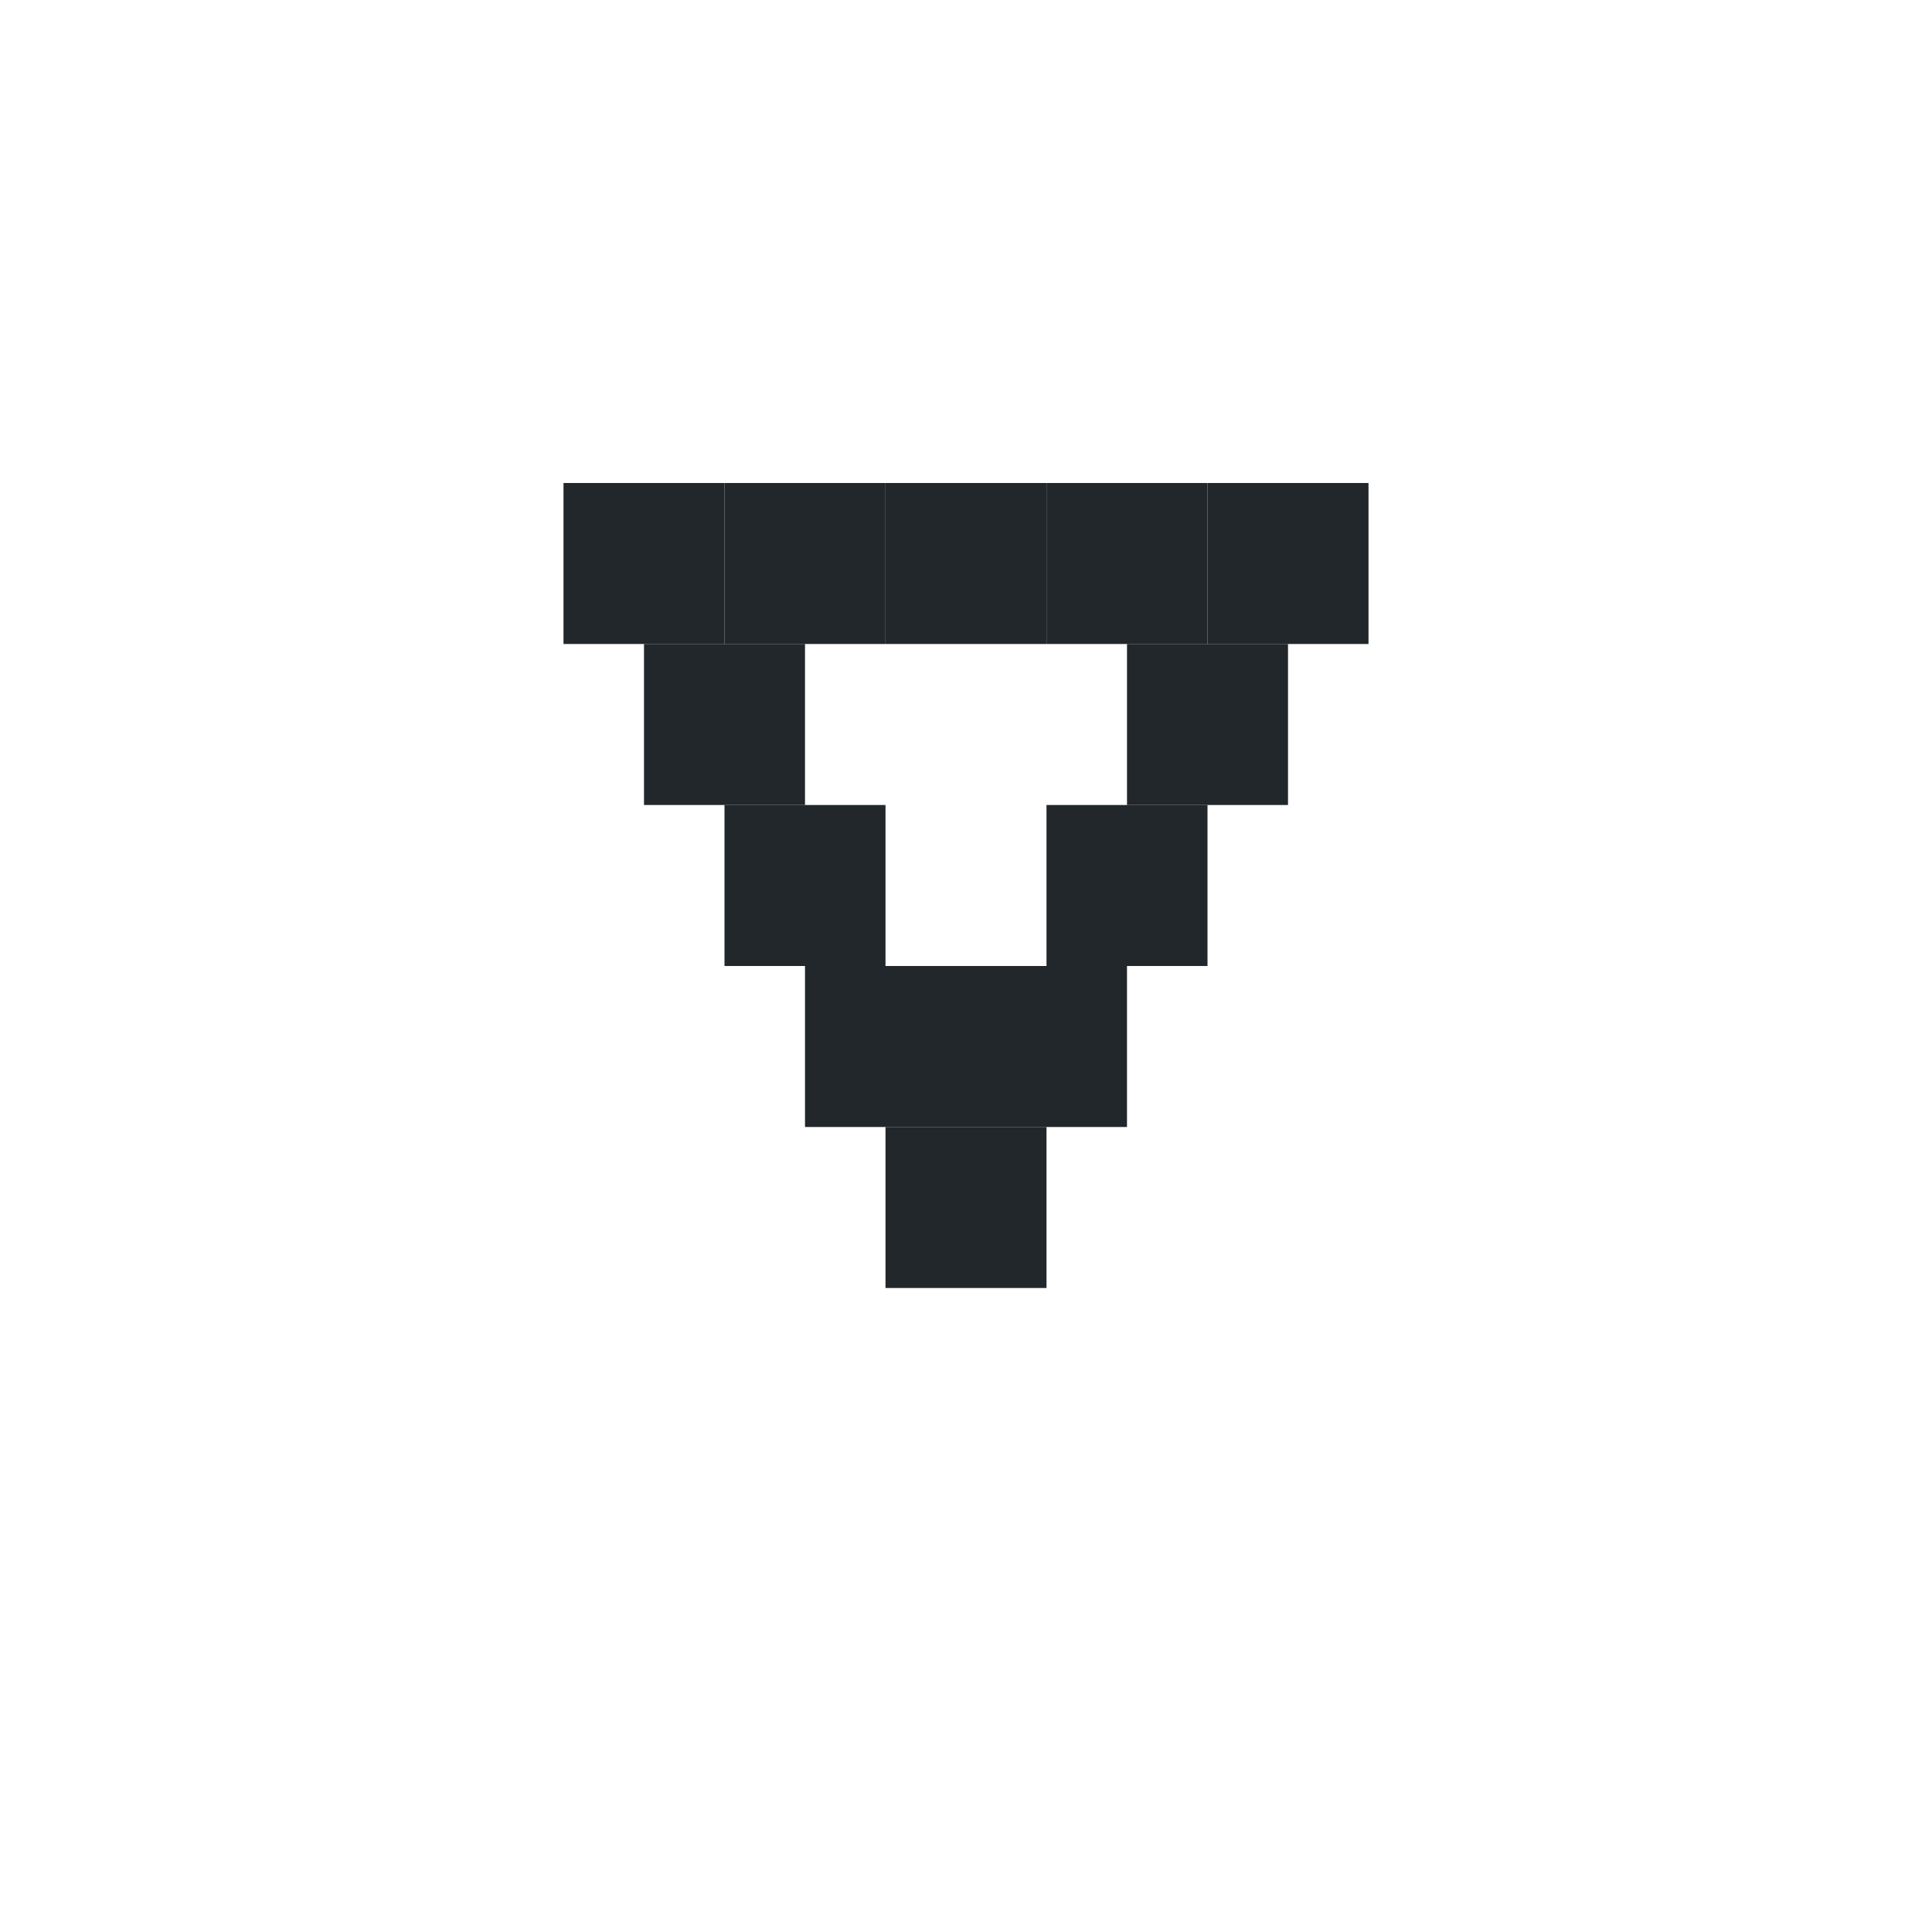
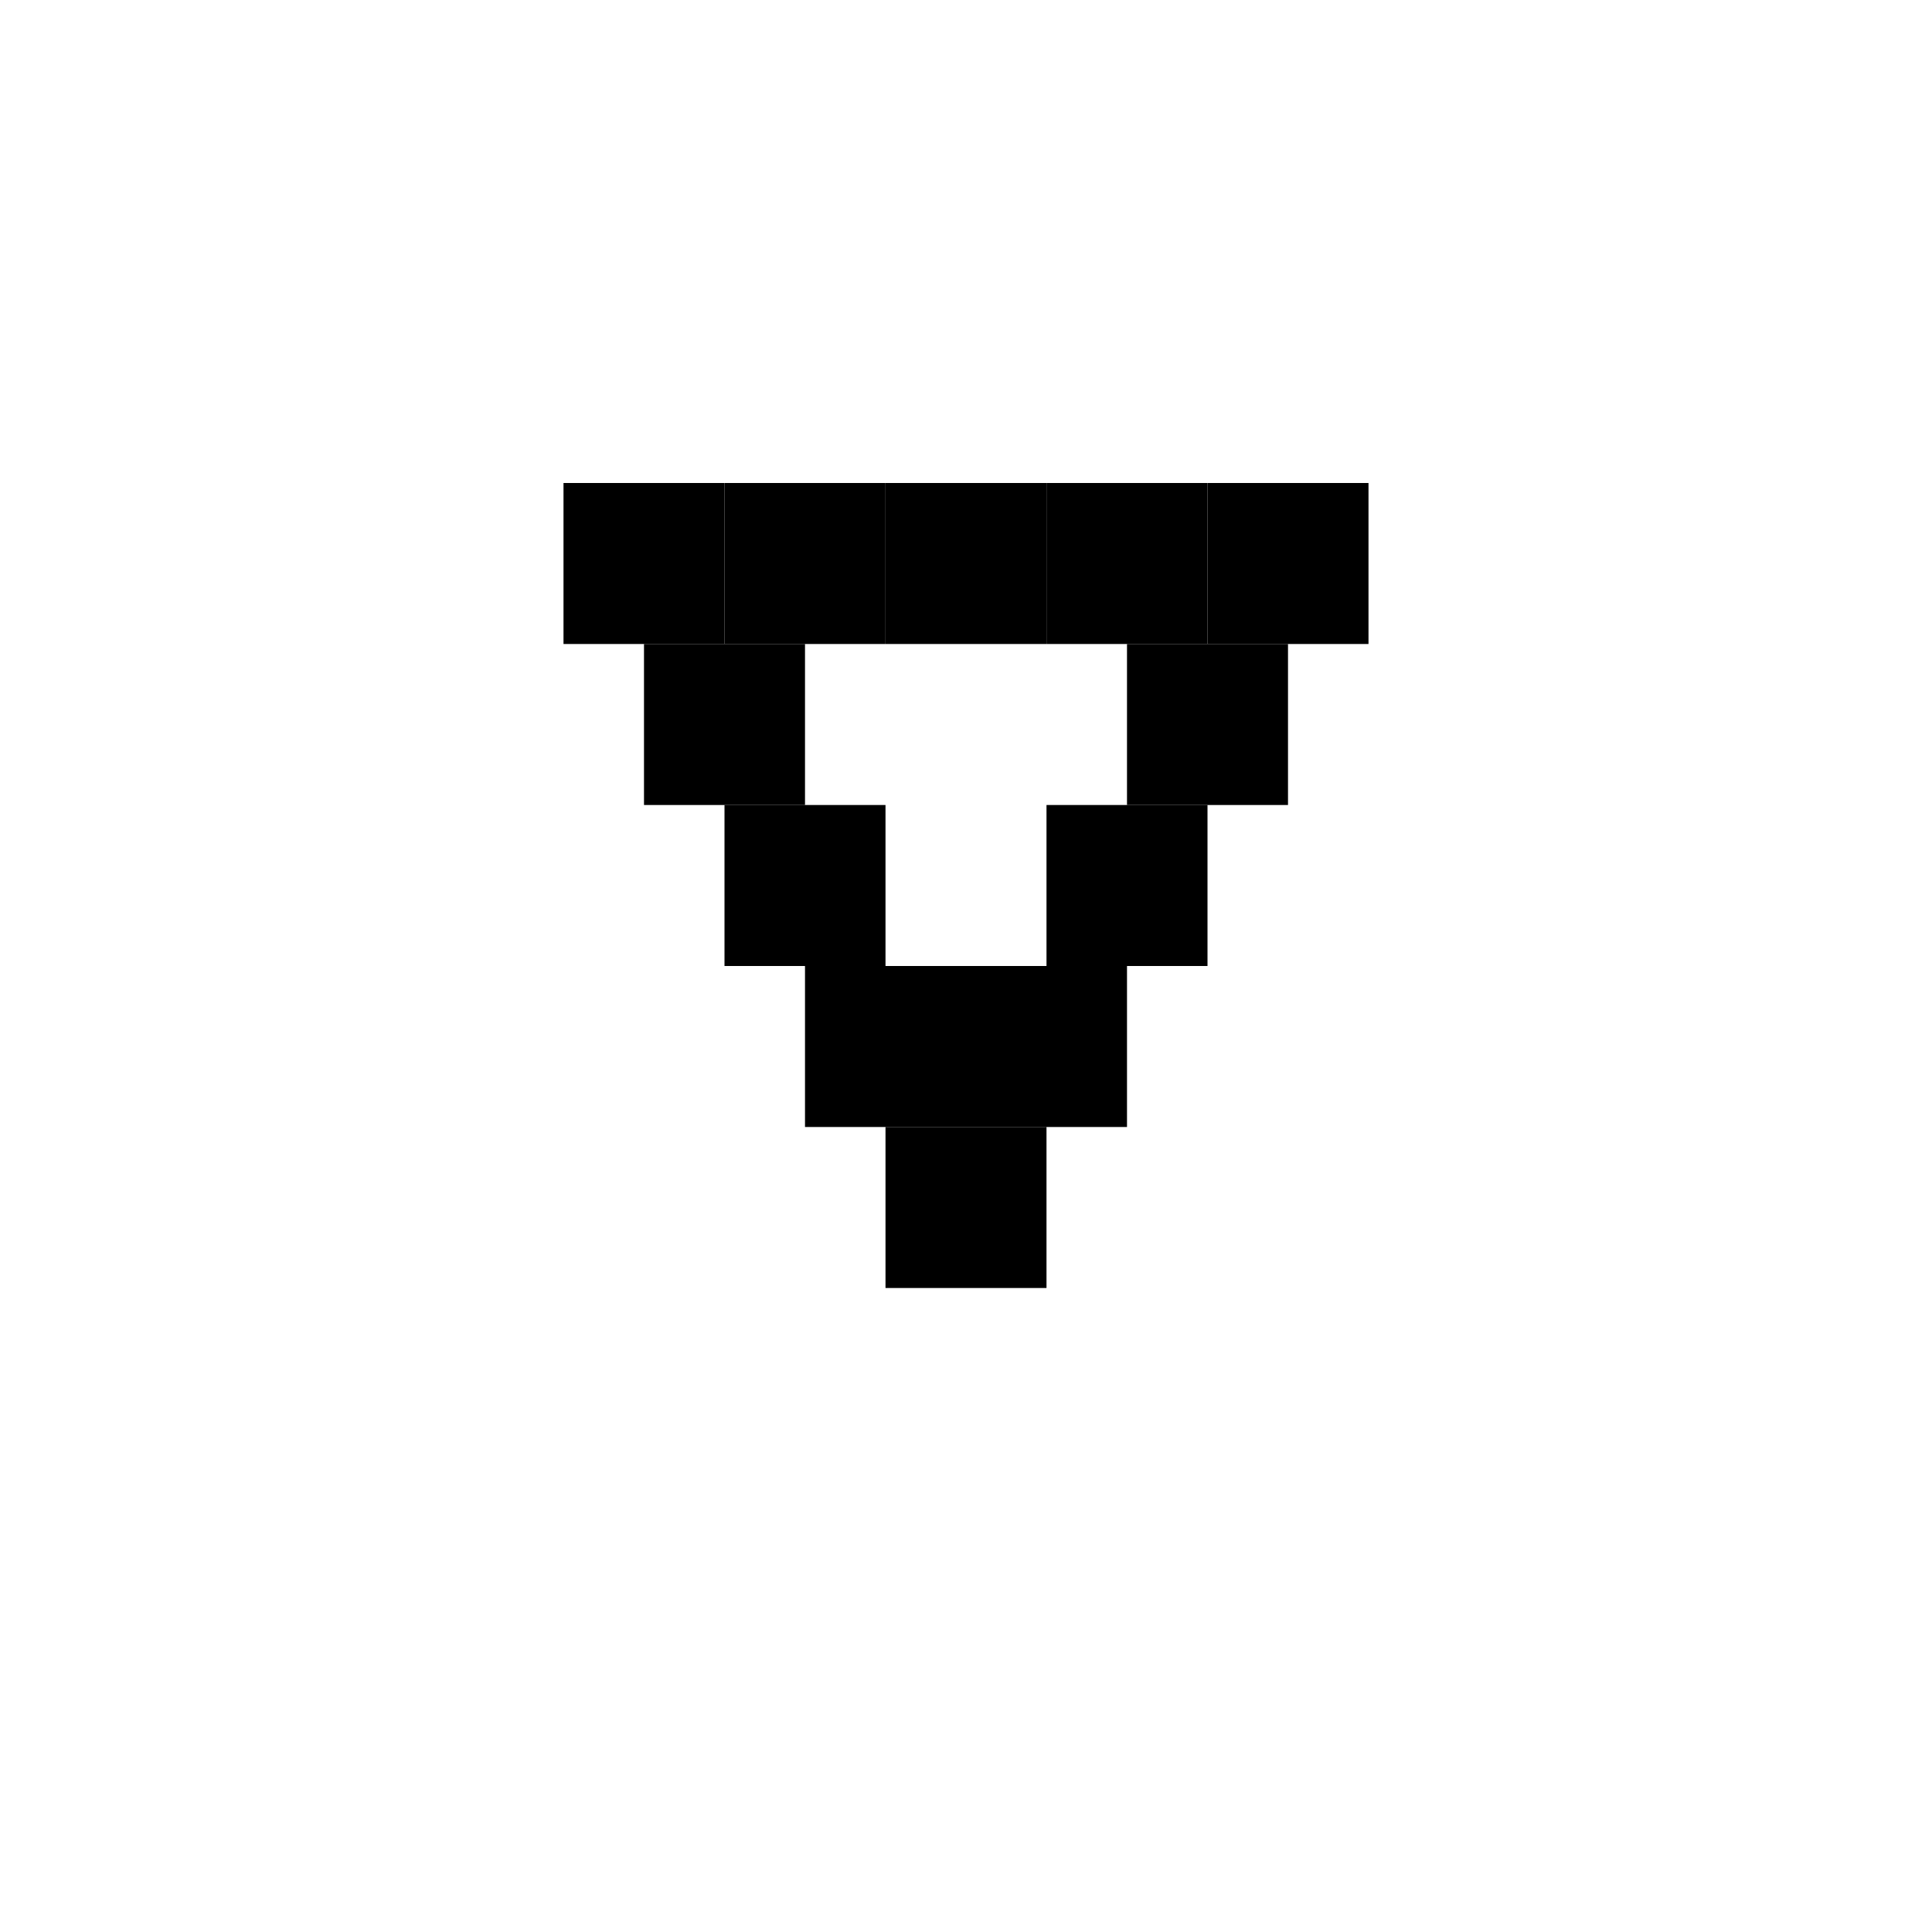
- <svg xmlns="http://www.w3.org/2000/svg" width="24" height="24" viewBox="0 0 24 24" fill="none">
-   <rect x="12" y="12" width="2" height="2" fill="#21272B" />
-   <rect x="13" y="10" width="2" height="2" fill="#21272B" />
-   <rect x="14" y="8" width="2" height="2" fill="#21272B" />
-   <rect x="9" y="10" width="2" height="2" fill="#21272B" />
-   <rect x="8" y="8" width="2" height="2" fill="#21272B" />
-   <rect x="11" y="6" width="2" height="2" fill="#21272B" />
-   <rect x="9" y="6" width="2" height="2" fill="#21272B" />
-   <rect x="13" y="6" width="2" height="2" fill="#21272B" />
-   <rect x="15" y="6" width="2" height="2" fill="#21272B" />
-   <rect x="7" y="6" width="2" height="2" fill="#21272B" />
-   <rect x="10" y="12" width="2" height="2" fill="#21272B" />
-   <rect x="11" y="14" width="2" height="2" fill="#21272B" />
+ <svg xmlns="http://www.w3.org/2000/svg" width="24" height="24" viewBox="0 0 24 24" fill="currentColor">
+   <rect x="12" y="12" width="2" height="2" />
+   <rect x="13" y="10" width="2" height="2" />
+   <rect x="14" y="8" width="2" height="2" />
+   <rect x="9" y="10" width="2" height="2" />
+   <rect x="8" y="8" width="2" height="2" />
+   <rect x="11" y="6" width="2" height="2" />
+   <rect x="9" y="6" width="2" height="2" />
+   <rect x="13" y="6" width="2" height="2" />
+   <rect x="15" y="6" width="2" height="2" />
+   <rect x="7" y="6" width="2" height="2" />
+   <rect x="10" y="12" width="2" height="2" />
+   <rect x="11" y="14" width="2" height="2" />
</svg>
